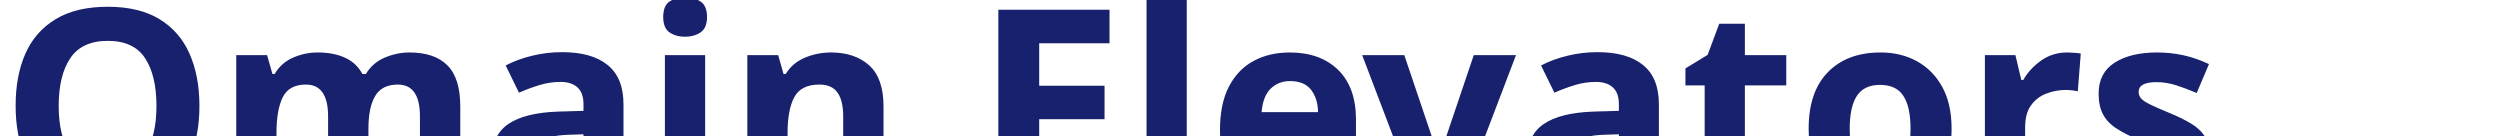
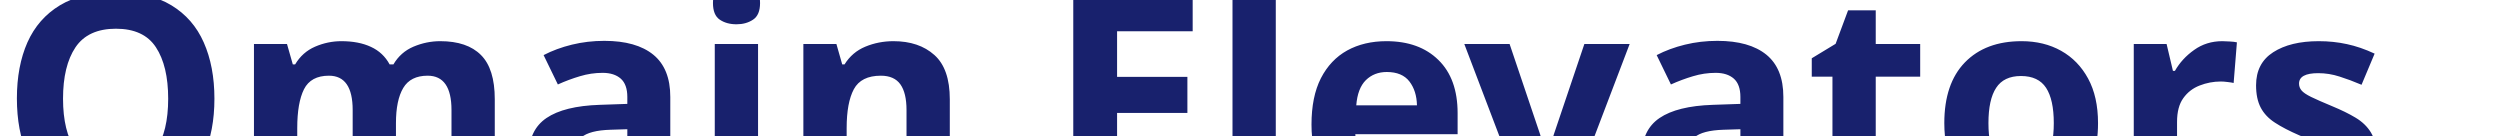
<svg xmlns="http://www.w3.org/2000/svg" viewBox="0 0 370 20">
-   <text y="30" font-family="Motiva Sans Bold, sans-serif" fill="#18216d" font-size="40px" font-weight="700">Omain Elevators</text>
+   <text y="30" font-family="Motiva Sans Bold, sans-serif" fill="#18216d" font-size="43px" font-weight="700">Omain Elevators</text>
</svg>
